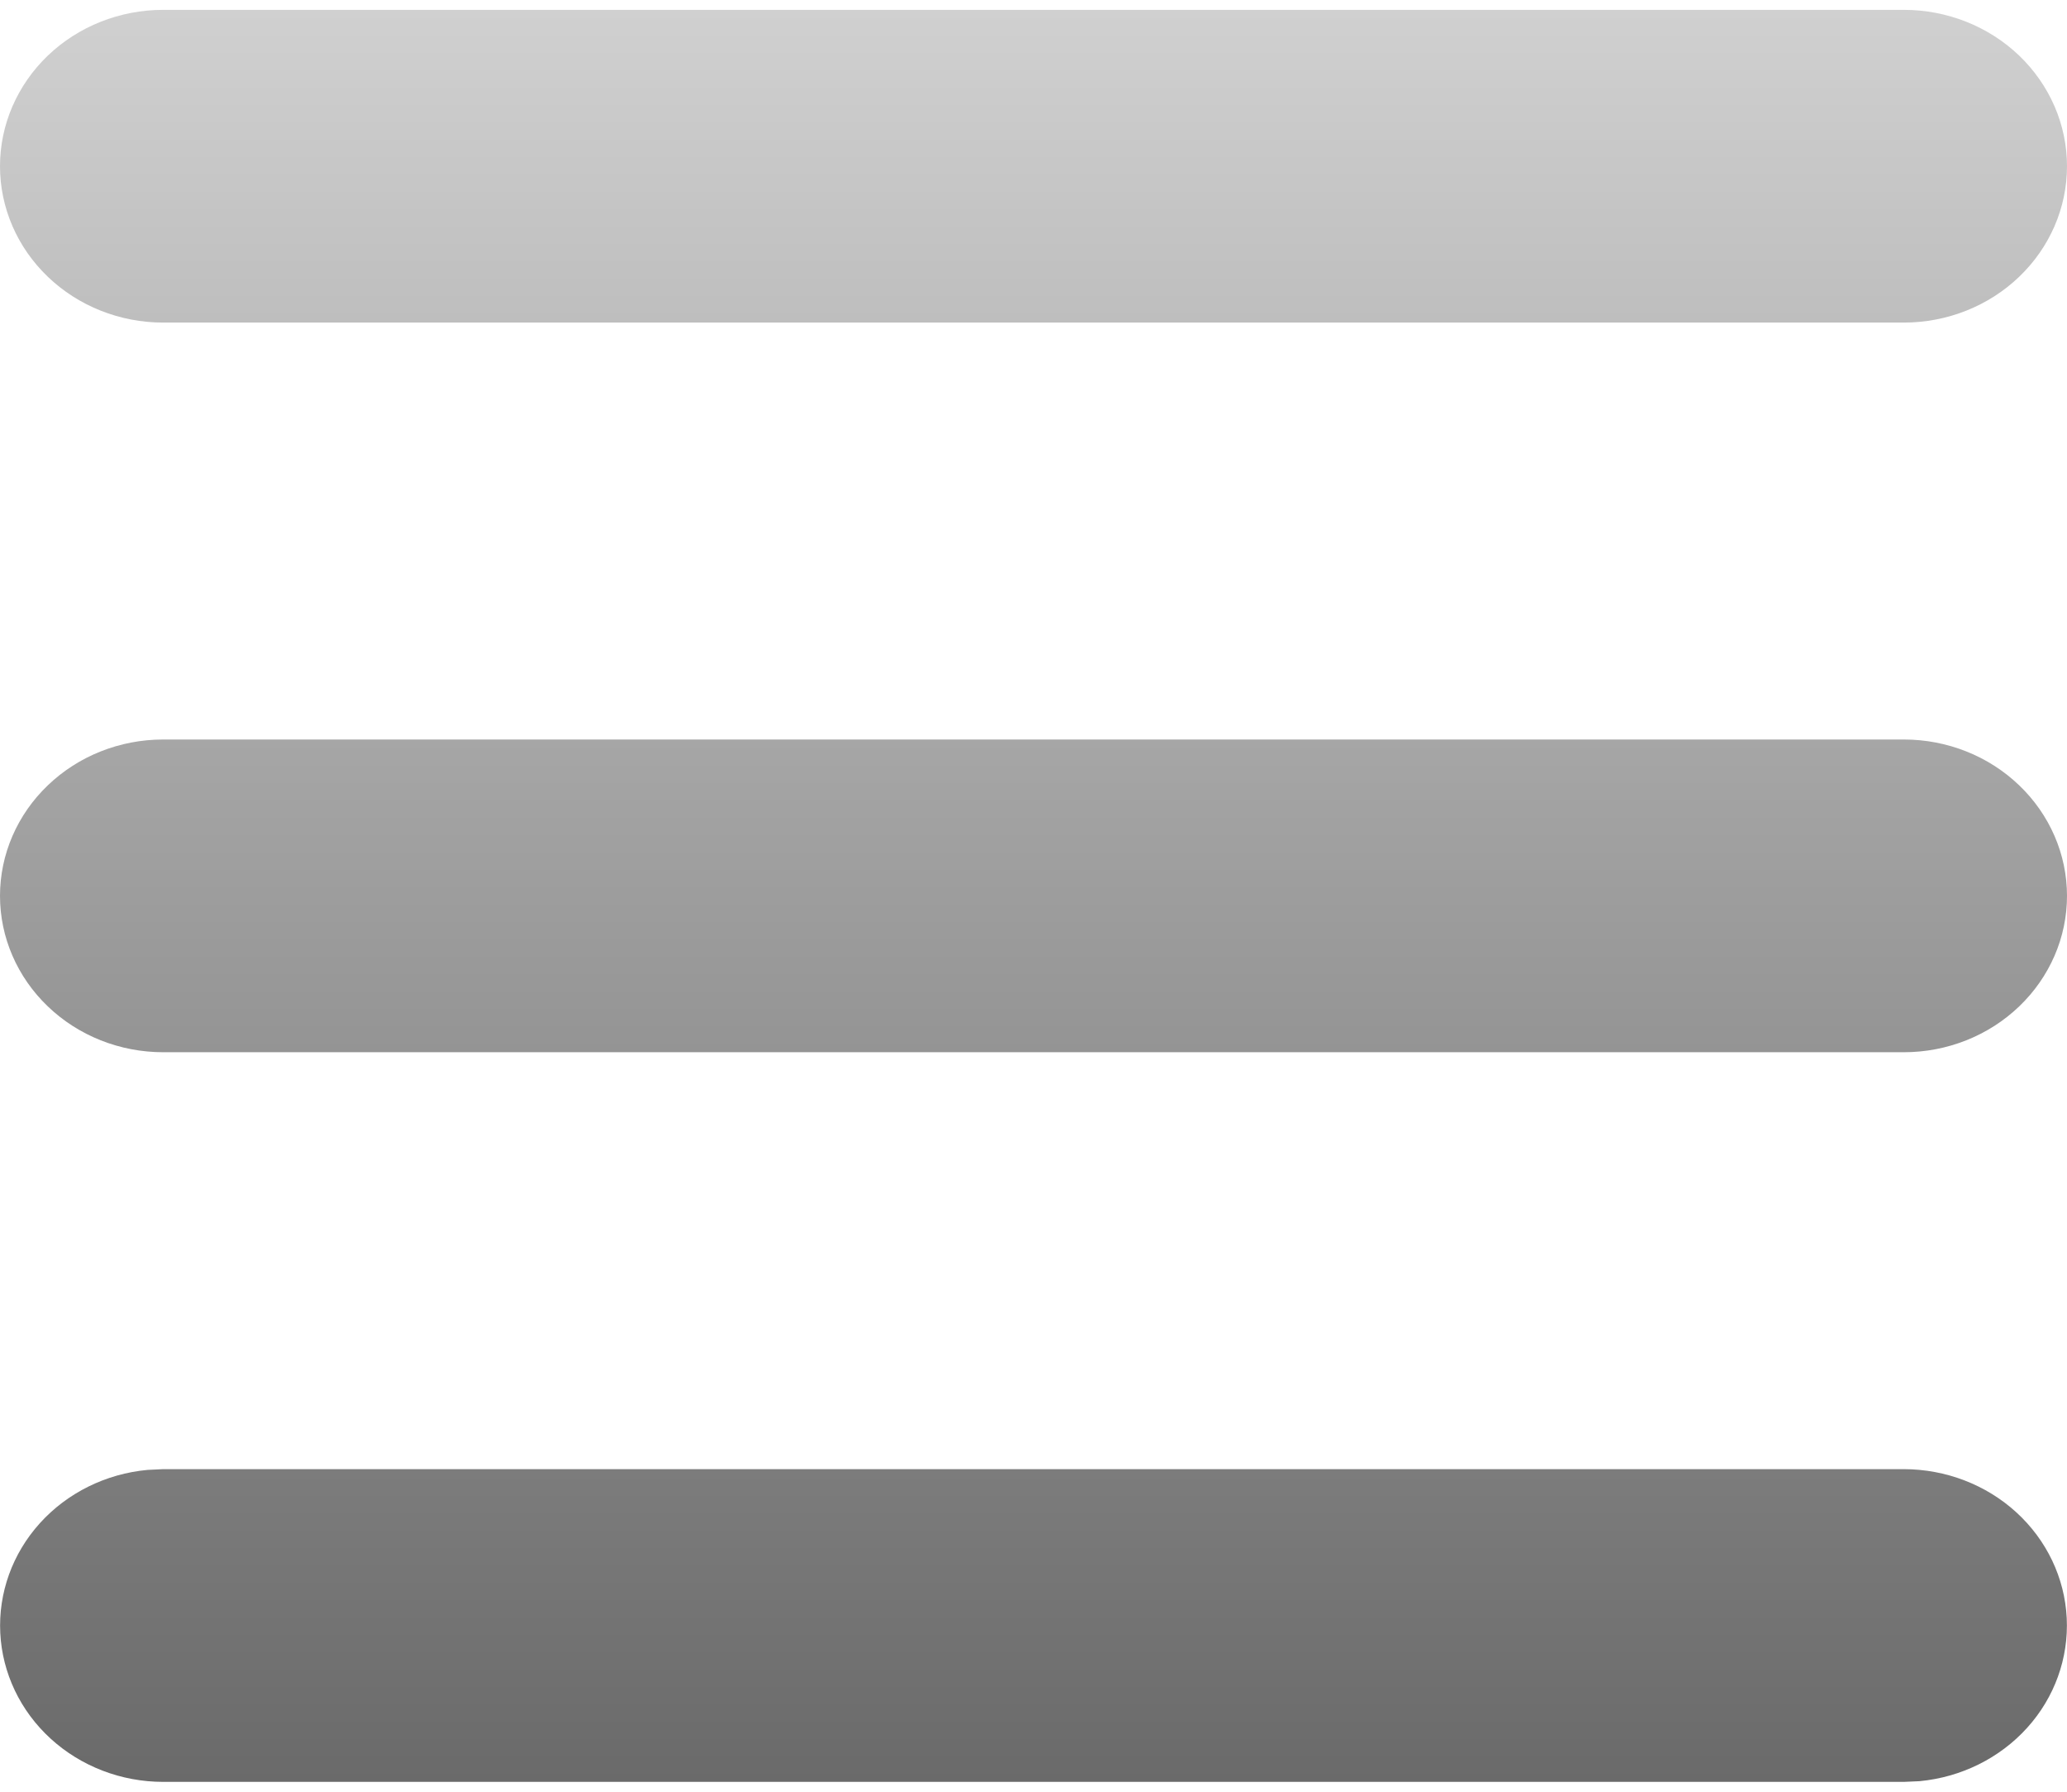
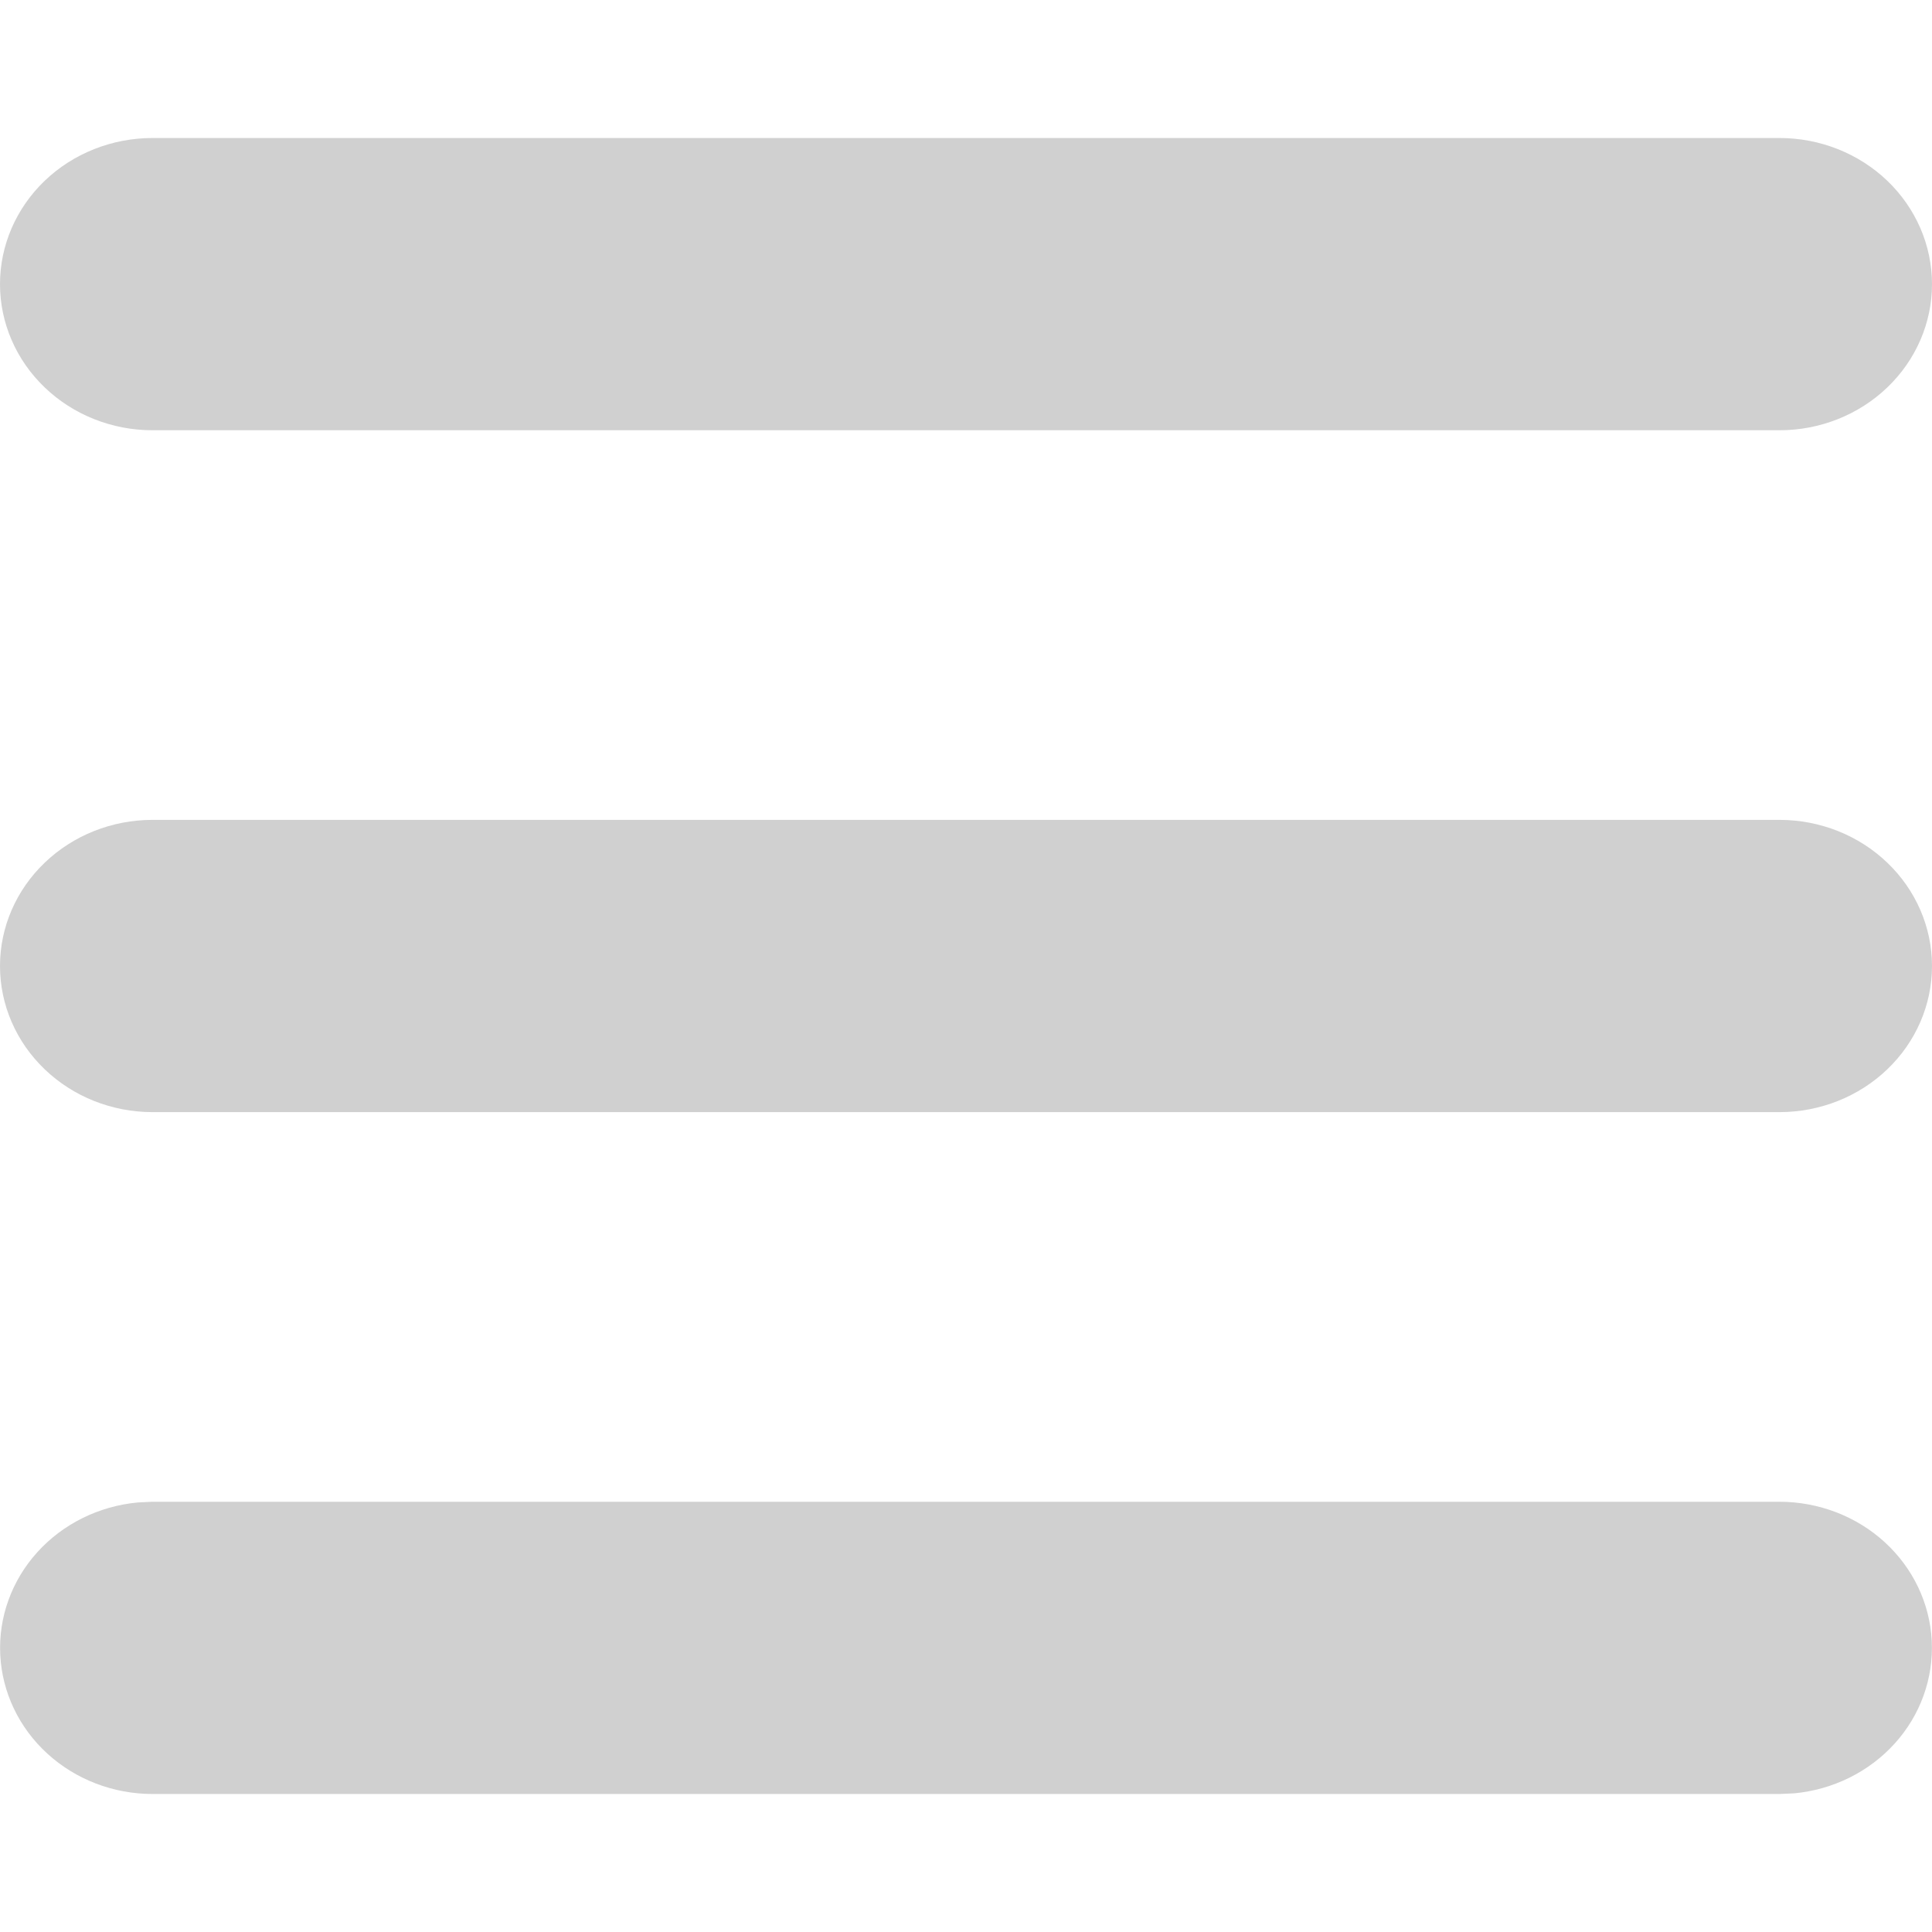
- <svg xmlns="http://www.w3.org/2000/svg" width="30" height="26" viewBox="0 0 30 26" fill="none">
-   <path d="M27.632 21.319C28.24 21.32 28.825 21.544 29.265 21.946C29.705 22.348 29.967 22.897 29.996 23.479C30.025 24.061 29.82 24.632 29.422 25.072C29.024 25.513 28.464 25.79 27.859 25.847L27.632 25.857H2.368C1.76 25.857 1.175 25.632 0.735 25.23C0.295 24.828 0.033 24.279 0.004 23.697C-0.025 23.115 0.18 22.545 0.578 22.104C0.976 21.663 1.536 21.386 2.141 21.33L2.368 21.319H27.632ZM27.632 10.731C28.26 10.731 28.862 10.97 29.306 11.396C29.75 11.821 30 12.398 30 13C30 13.602 29.75 14.179 29.306 14.604C28.862 15.03 28.26 15.269 27.632 15.269H2.368C1.74 15.269 1.138 15.03 0.694 14.604C0.25 14.179 0 13.602 0 13C0 12.398 0.25 11.821 0.694 11.396C1.138 10.97 1.74 10.731 2.368 10.731H27.632ZM27.632 0.143C28.26 0.143 28.862 0.382 29.306 0.807C29.75 1.233 30 1.81 30 2.412C30 3.014 29.75 3.591 29.306 4.016C28.862 4.442 28.26 4.681 27.632 4.681H2.368C1.74 4.681 1.138 4.442 0.694 4.016C0.25 3.591 0 3.014 0 2.412C0 1.81 0.25 1.233 0.694 0.807C1.138 0.382 1.74 0.143 2.368 0.143H27.632Z" fill="url(#paint0_linear_471_9)" />
-   <defs>
-     <linearGradient id="paint0_linear_471_9" x1="15" y1="0.143" x2="15" y2="25.857" gradientUnits="userSpaceOnUse">
-       <stop stop-color="#D0D0D0" />
-       <stop offset="1" stop-color="#6A6A6A" />
-     </linearGradient>
-   </defs>
+ <svg xmlns="http://www.w3.org/2000/svg" width="30" height="30" viewBox="0 0 30 30" fill="none">
+   <path d="M27.632 23.319C28.24 23.32 28.825 23.544 29.265 23.946C29.705 24.348 29.967 24.897 29.996 25.479C30.025 26.061 29.82 26.632 29.422 27.072C29.024 27.513 28.464 27.79 27.859 27.847L27.632 27.857H2.368C1.76 27.857 1.175 27.632 0.735 27.23C0.295 26.828 0.033 26.279 0.004 25.697C-0.025 25.115 0.18 24.545 0.578 24.104C0.976 23.663 1.536 23.386 2.141 23.33L2.368 23.319H27.632ZM27.632 12.731C28.26 12.731 28.862 12.97 29.306 13.396C29.75 13.821 30 14.398 30 15C30 15.602 29.75 16.179 29.306 16.604C28.862 17.03 28.26 17.269 27.632 17.269H2.368C1.74 17.269 1.138 17.03 0.694 16.604C0.25 16.179 0 15.602 0 15C0 14.398 0.25 13.821 0.694 13.396C1.138 12.97 1.74 12.731 2.368 12.731H27.632ZM27.632 2.143C28.26 2.143 28.862 2.382 29.306 2.807C29.75 3.233 30 3.81 30 4.412C30 5.014 29.75 5.591 29.306 6.016C28.862 6.442 28.26 6.681 27.632 6.681H2.368C1.74 6.681 1.138 6.442 0.694 6.016C0.25 5.591 0 5.014 0 4.412C0 3.81 0.25 3.233 0.694 2.807C1.138 2.382 1.74 2.143 2.368 2.143H27.632Z" fill="#D0D0D0" />
</svg>
